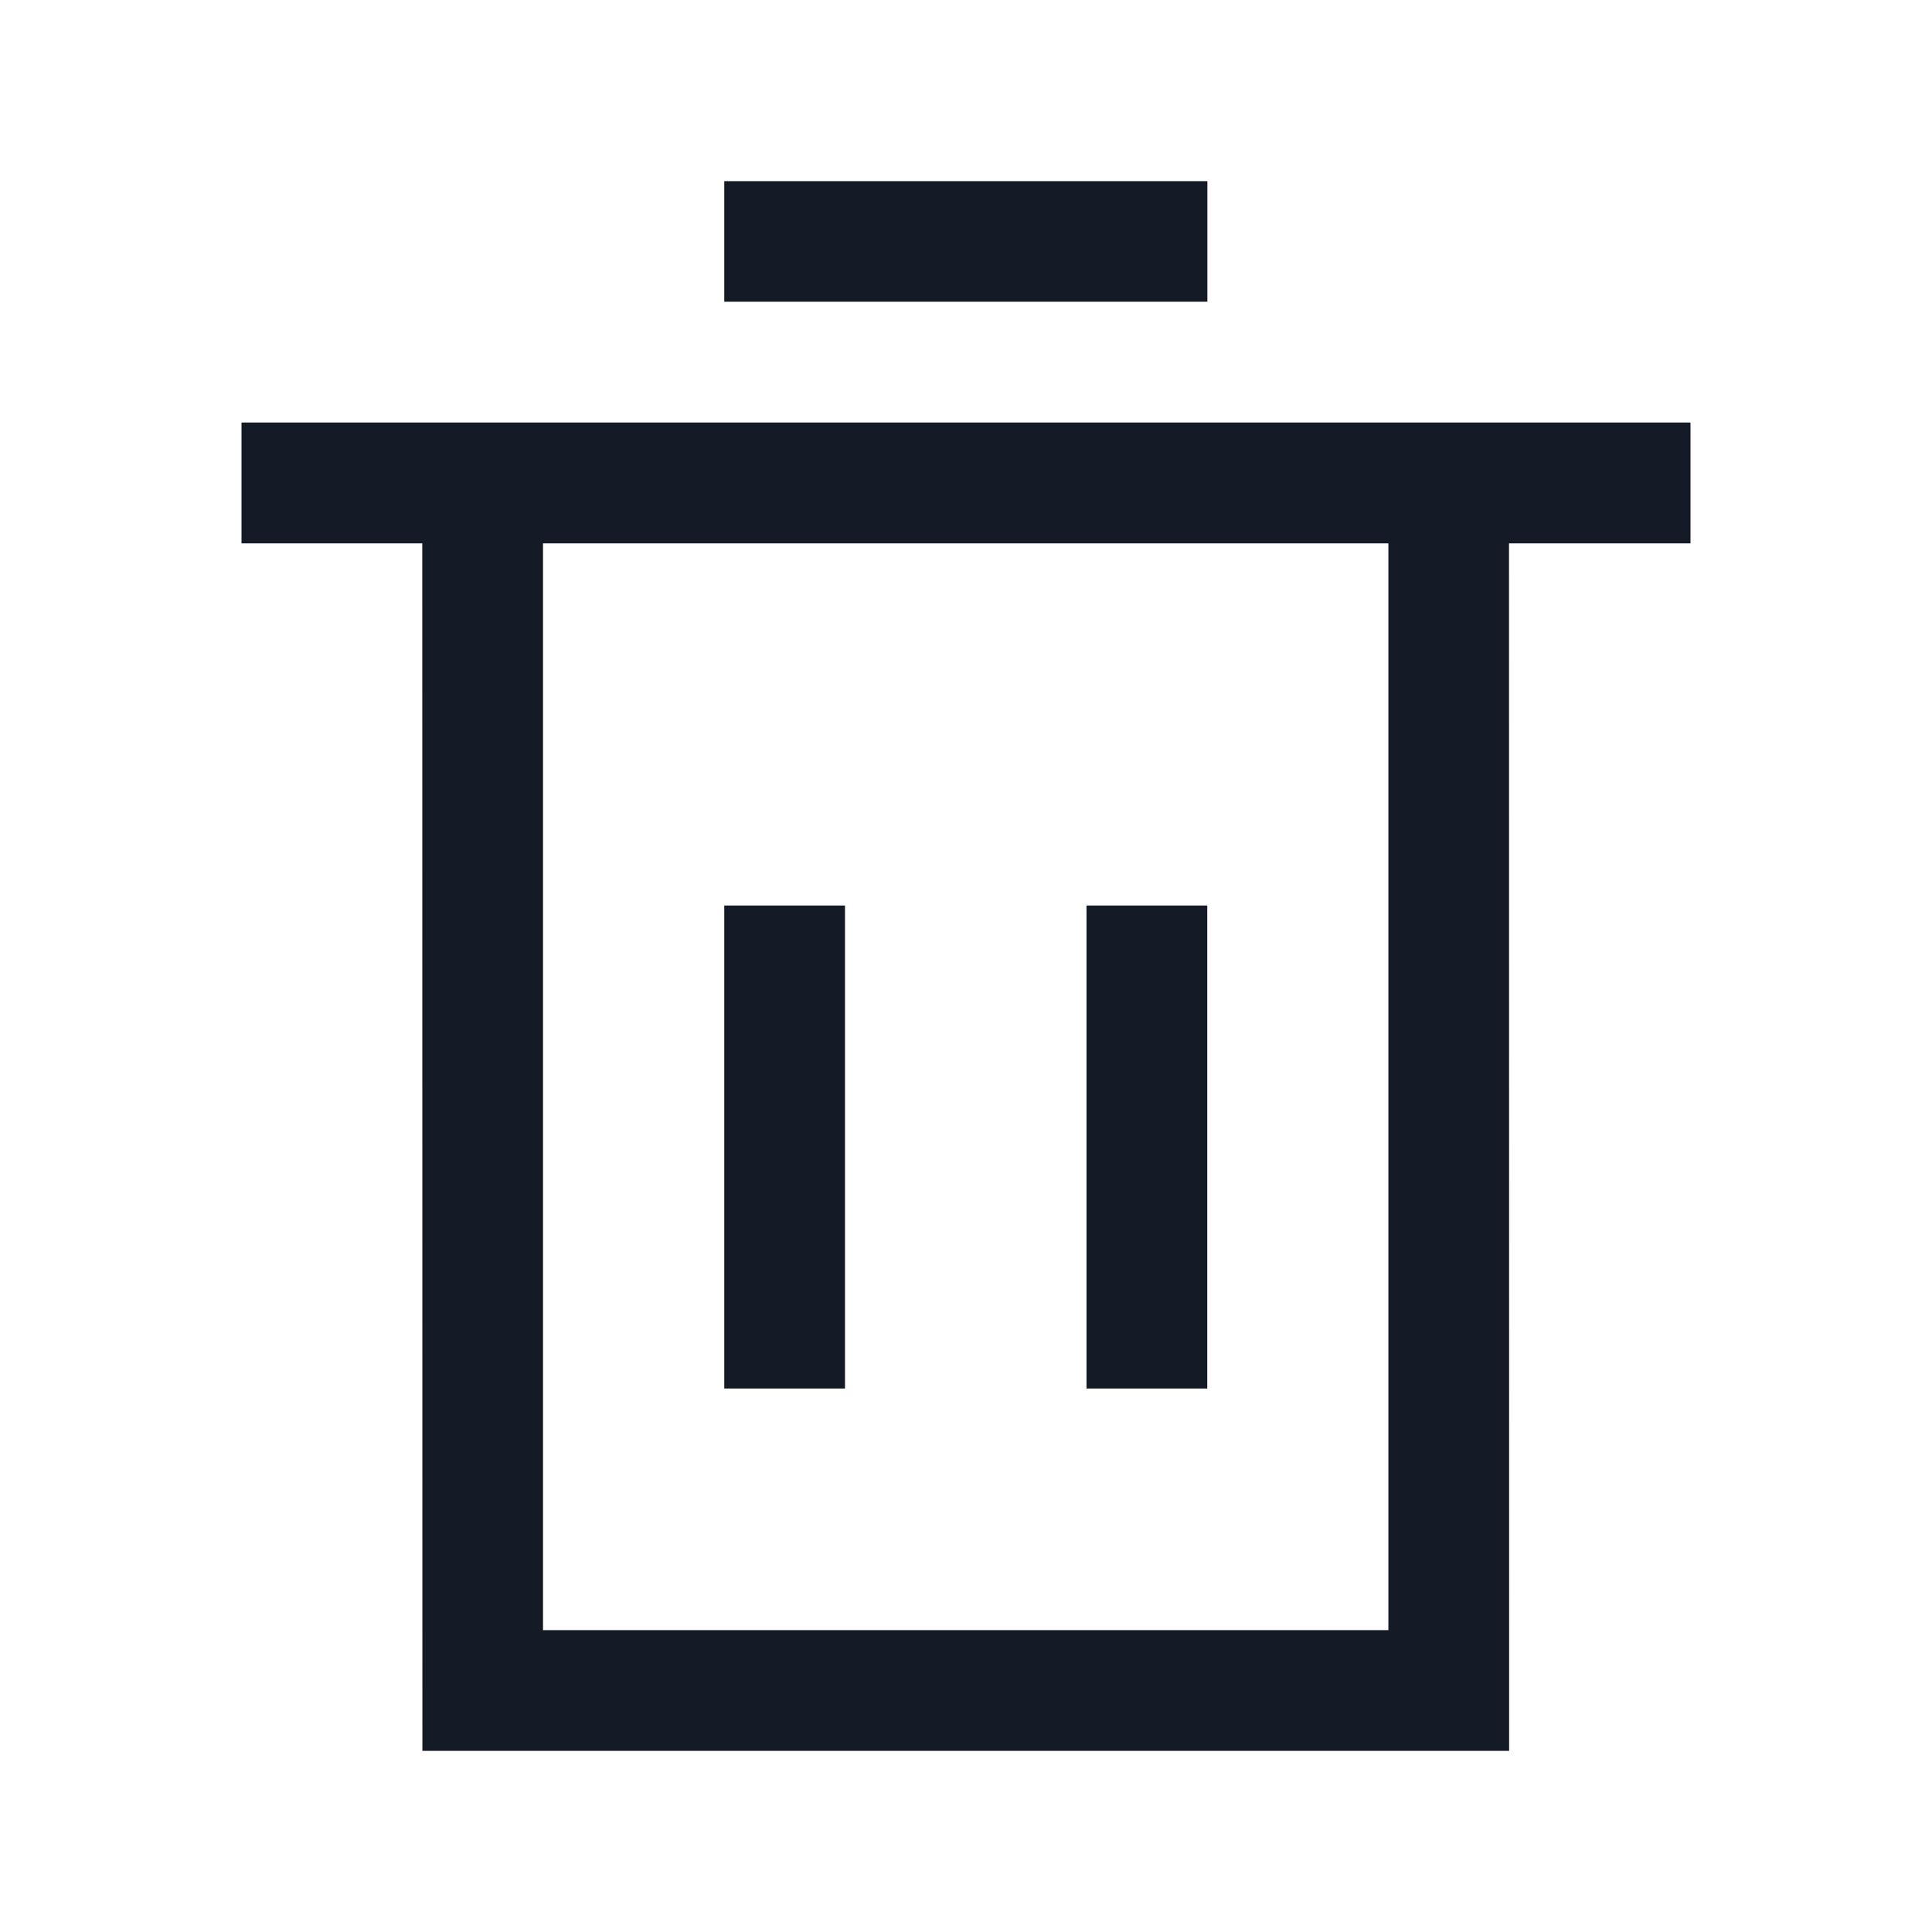
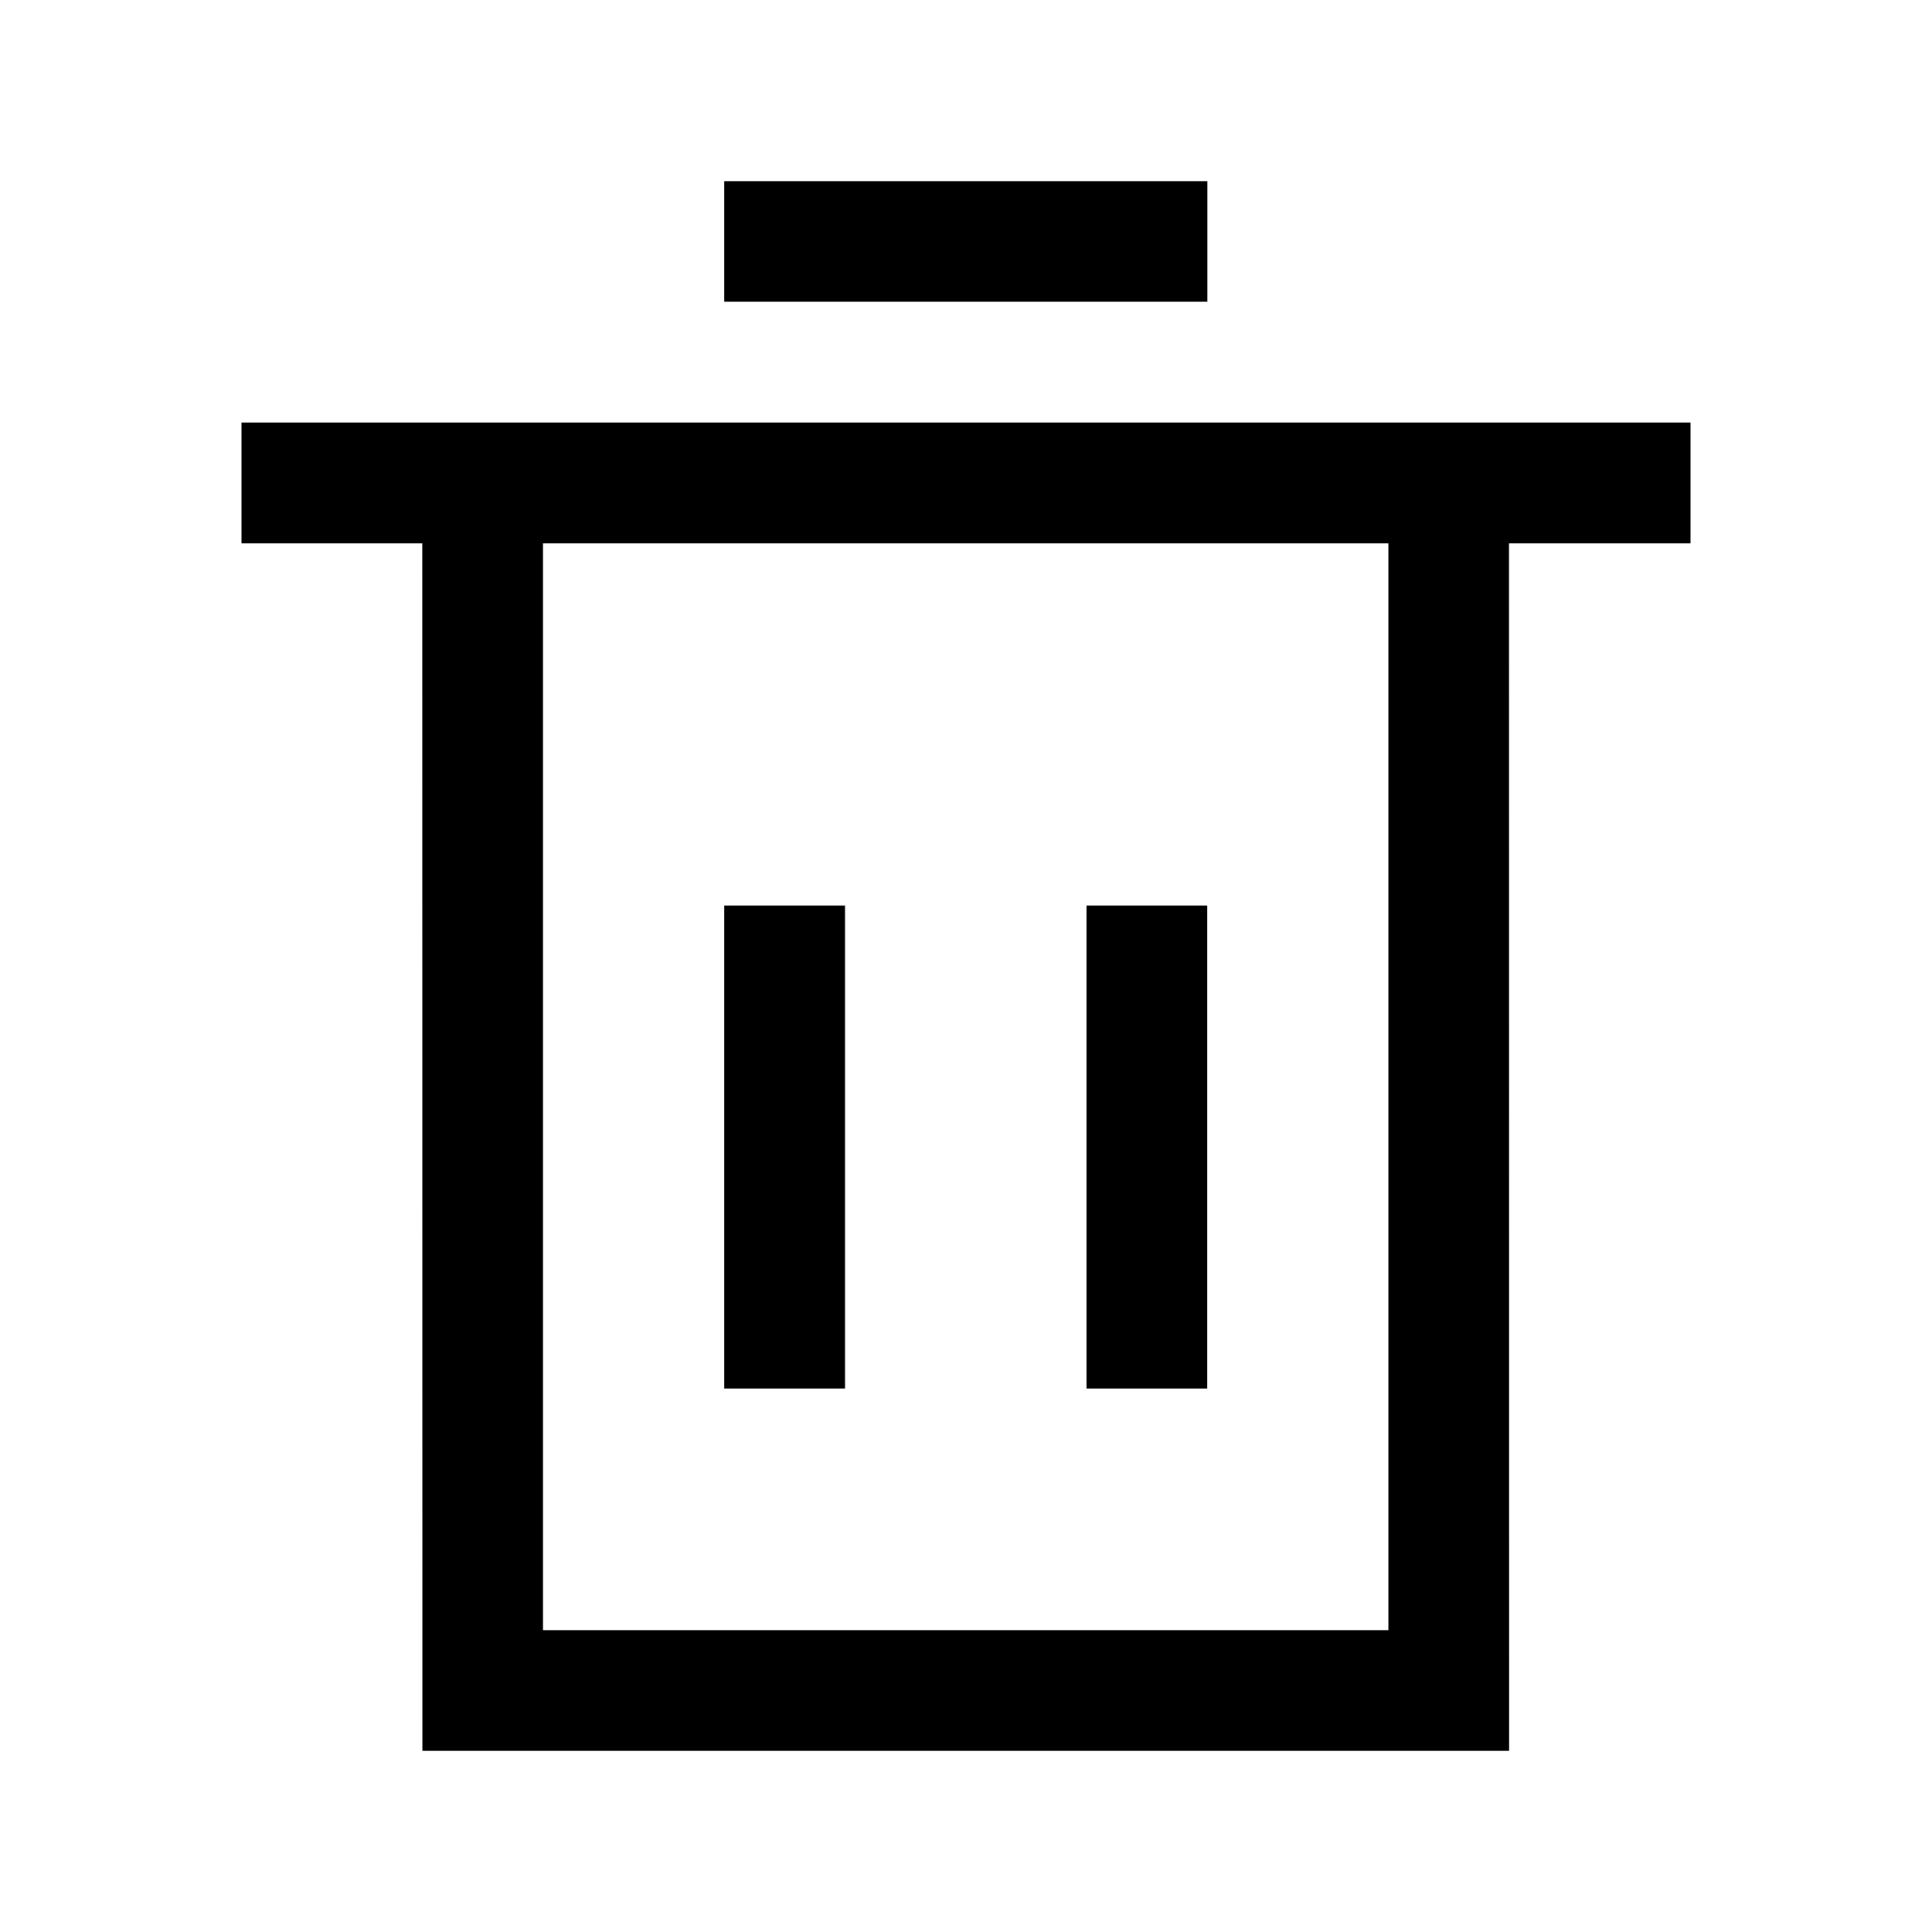
<svg xmlns="http://www.w3.org/2000/svg" viewBox="0 0 16 16" version="1.1">
  <g stroke="none" stroke-width="1" fill="none" fill-rule="evenodd">
-     <rect stroke="#979797" fill="#D8D8D8" opacity="0" x="0.5" y="0.5" width="15" height="15" />
-     <path d="M14,3.499 L14,4.5 L12.497,4.5 L12.498,14.5 L3.498,14.5 L3.497,4.5 L2,4.5 L2,3.499 L14,3.499 Z M11.498,4.5 L4.497,4.5 L4.497,13.5 L11.498,13.5 L11.498,4.5 Z M6.998,7.499 L6.998,11.499 L5.998,11.499 L5.998,7.499 L6.998,7.499 Z M9.998,7.499 L9.998,11.499 L8.998,11.499 L8.998,7.499 L9.998,7.499 Z M9.999,1.5 L9.999,2.499 L5.998,2.499 L5.998,1.5 L9.999,1.5 Z" fill="#151B26" />
+     <path d="M14,3.499 L14,4.5 L12.497,4.5 L12.498,14.5 L3.498,14.5 L3.497,4.5 L2,4.5 L2,3.499 L14,3.499 Z M11.498,4.5 L4.497,4.5 L4.497,13.5 L11.498,13.5 L11.498,4.5 Z M6.998,7.499 L6.998,11.499 L5.998,11.499 L5.998,7.499 L6.998,7.499 Z M9.998,7.499 L9.998,11.499 L8.998,11.499 L8.998,7.499 L9.998,7.499 Z M9.999,1.5 L9.999,2.499 L5.998,2.499 L5.998,1.5 L9.999,1.5 Z" fill="currentColor" />
  </g>
</svg>
